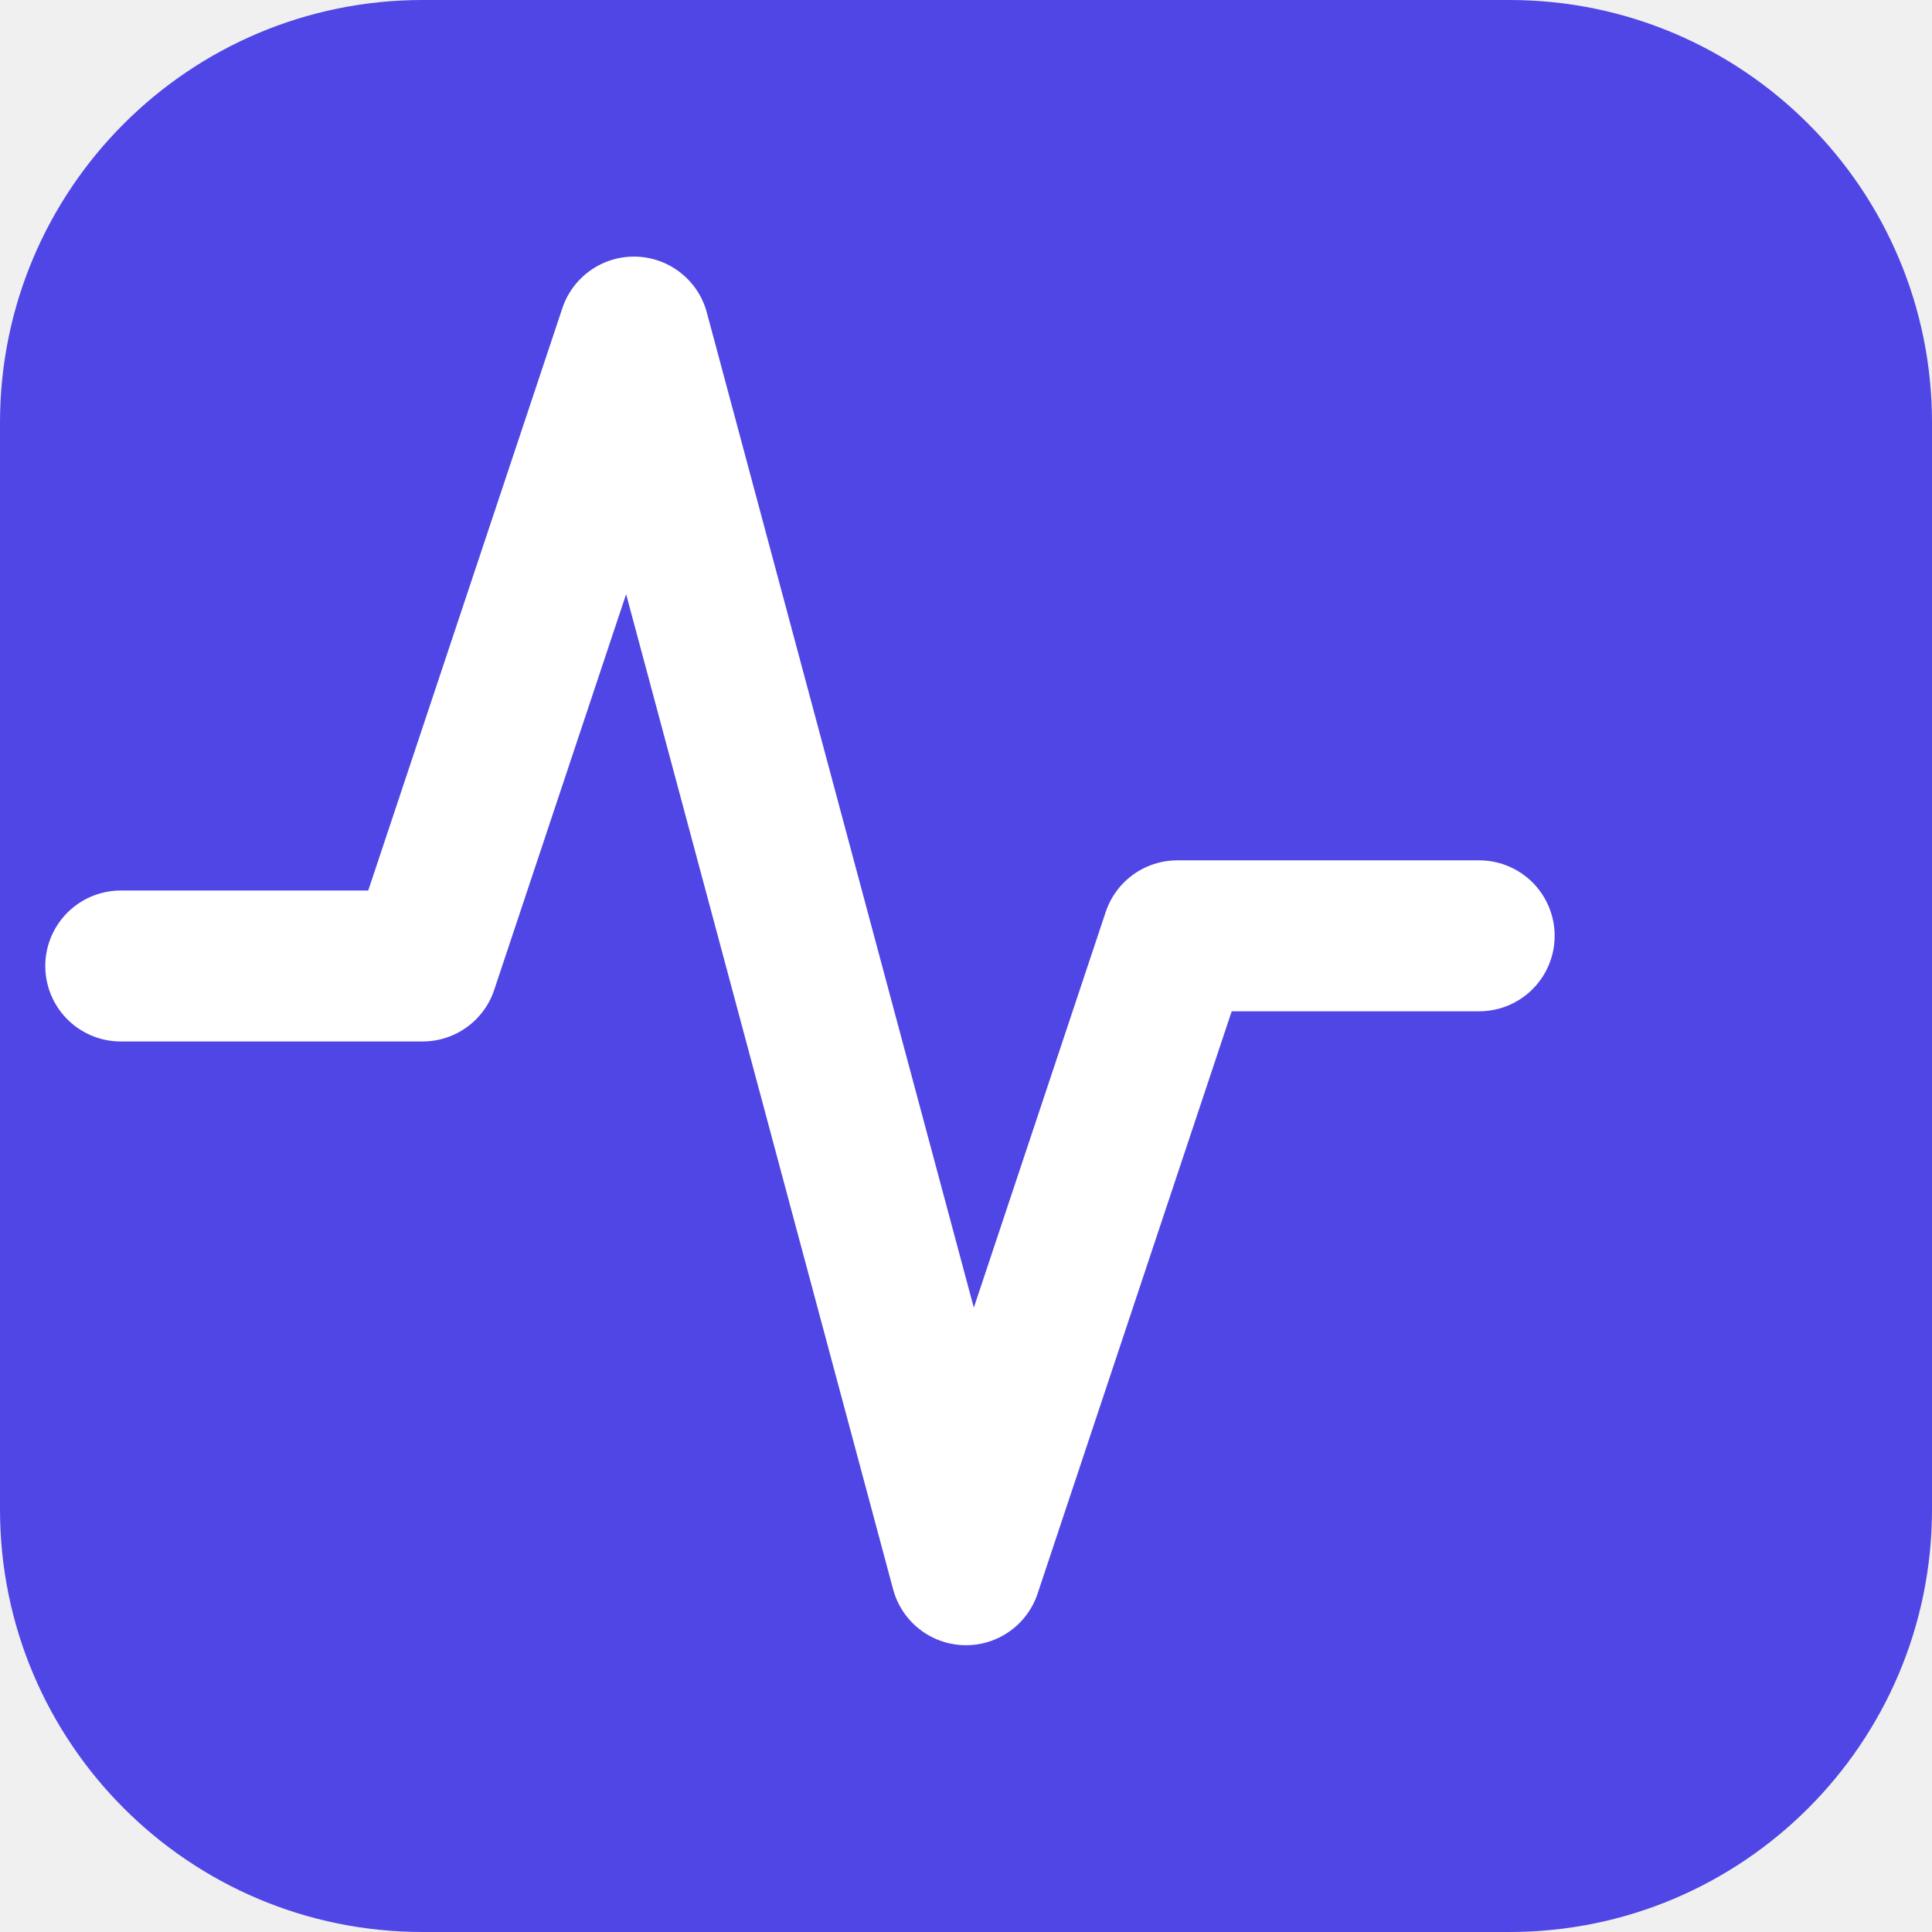
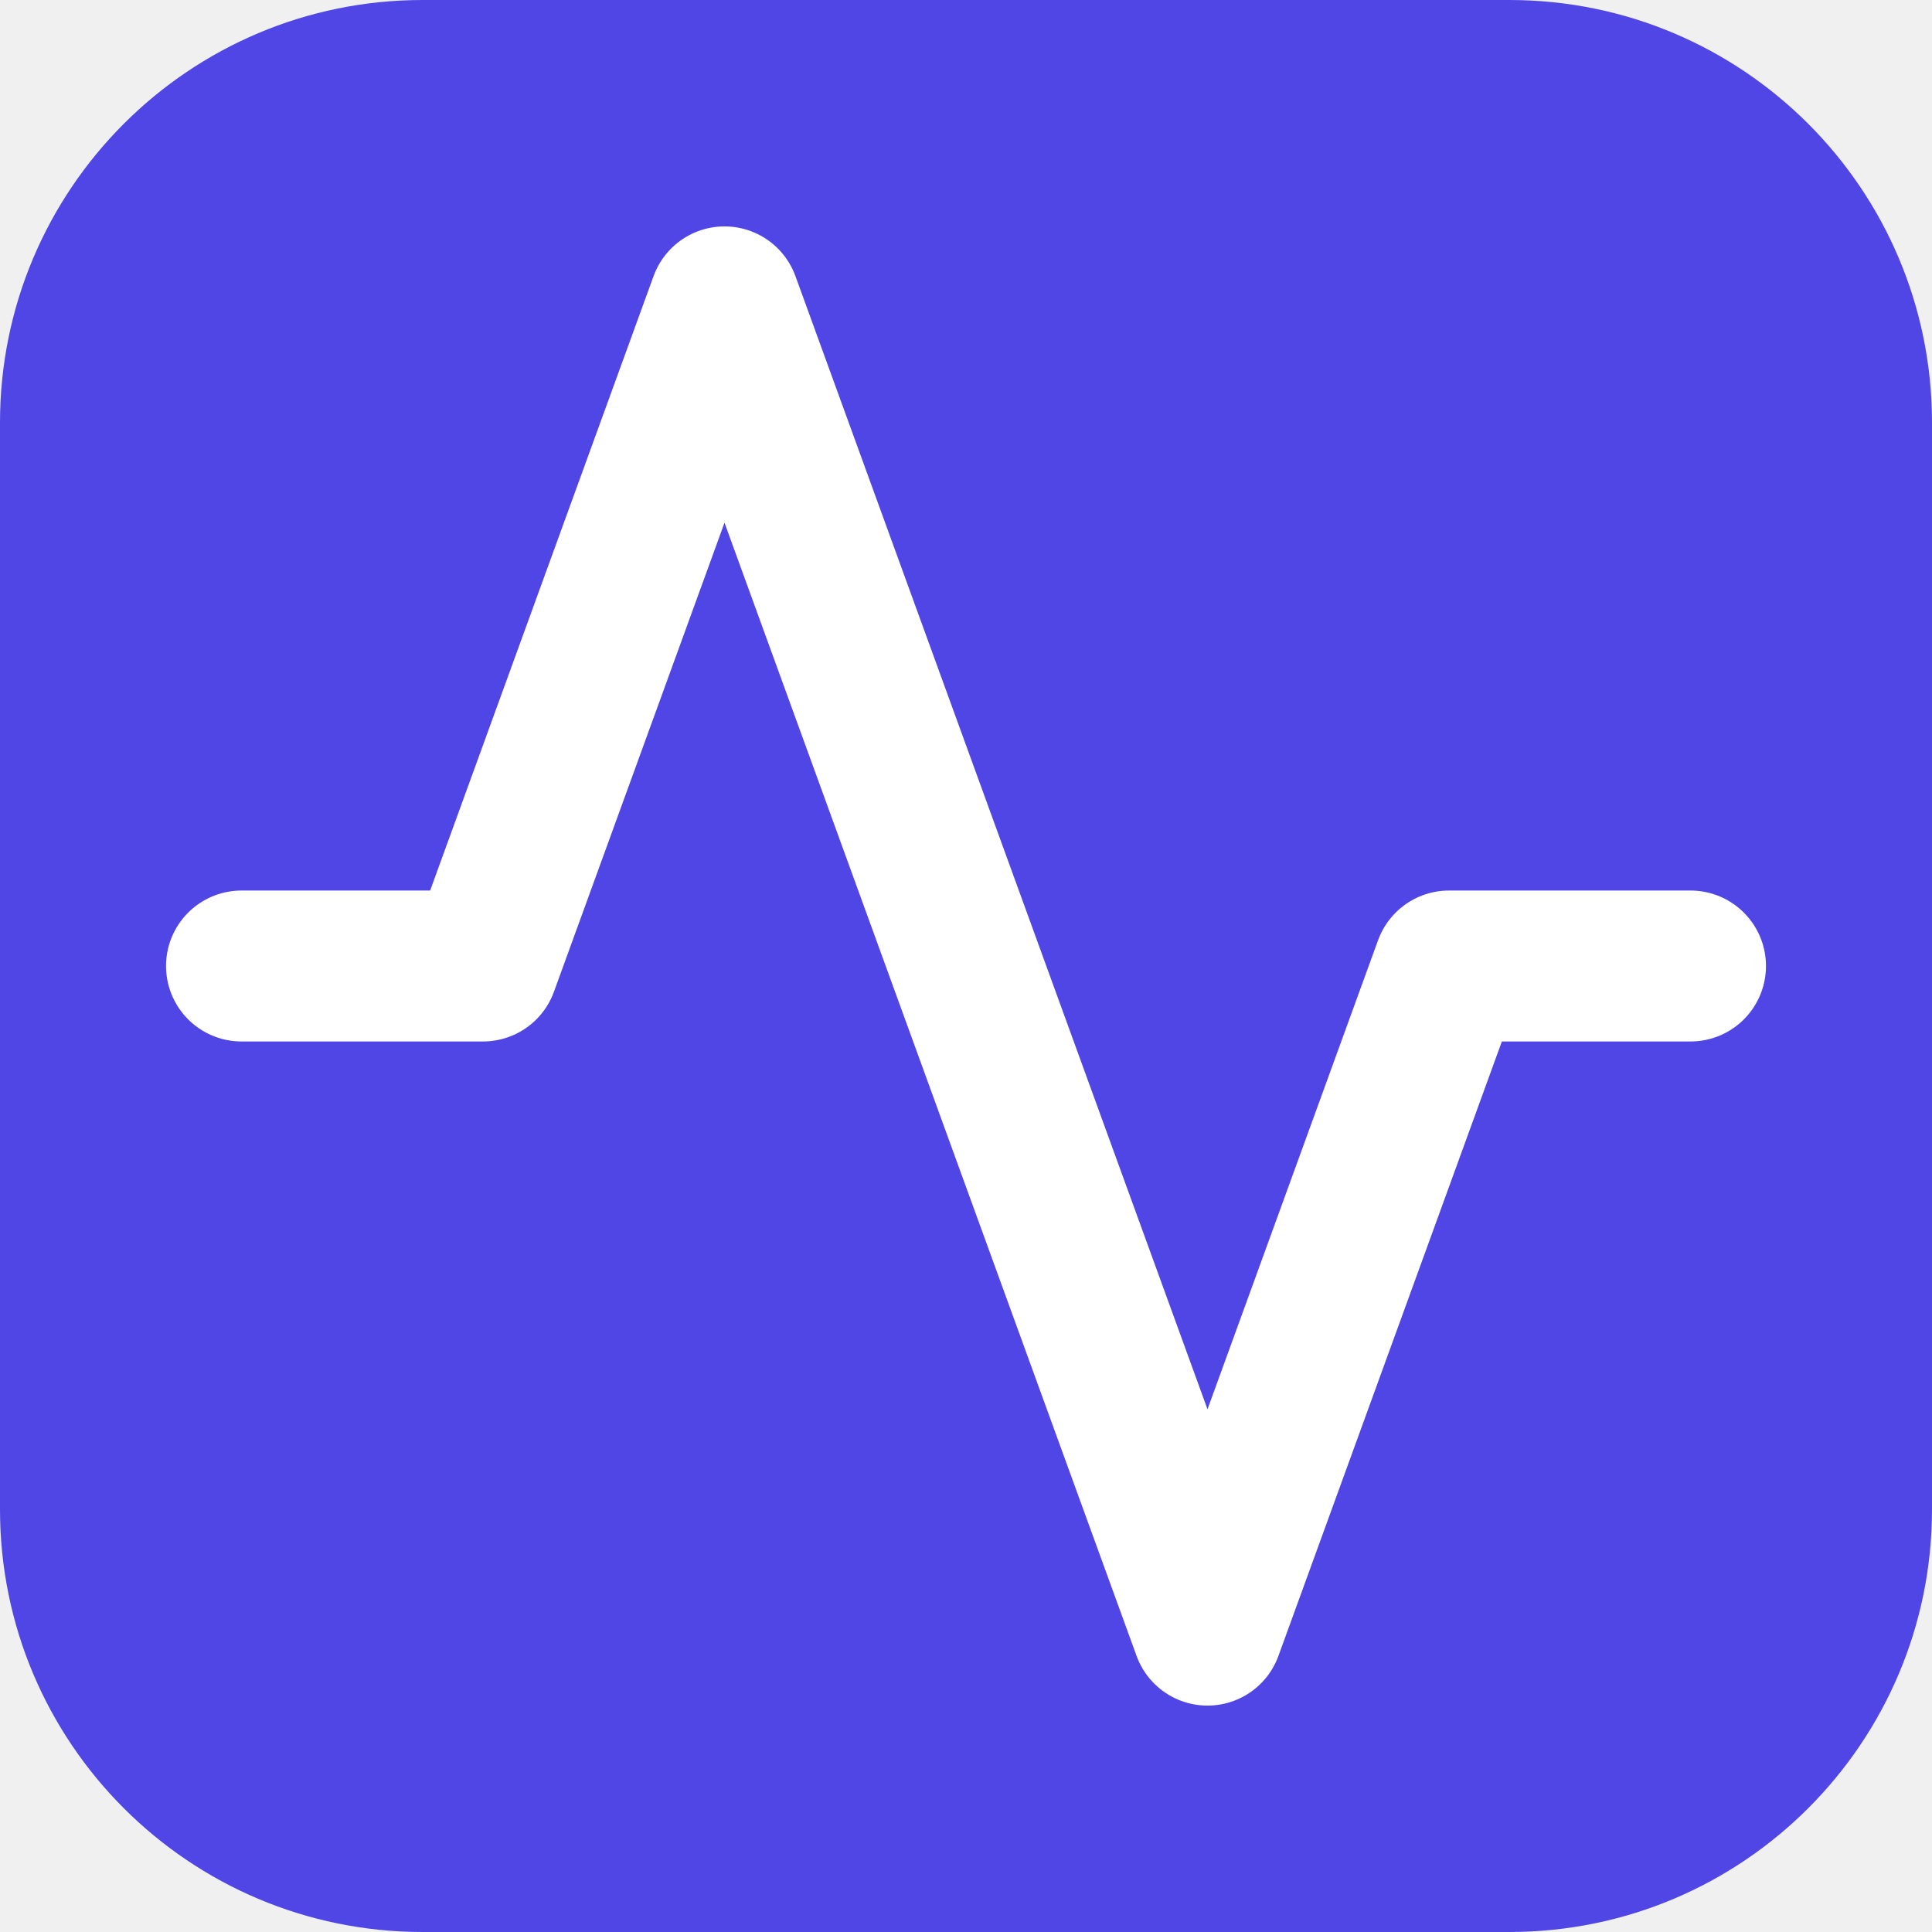
<svg xmlns="http://www.w3.org/2000/svg" viewBox="0 0 32 32">
  <style>
    .bg { fill: #4f46e5; }
    .fg { fill: none; stroke: #ffffff; stroke-width: 2.5;
          stroke-linecap: round; stroke-linejoin: round; }
    @media (prefers-color-scheme: dark) {
      .bg { fill: #818cf8; }
    }
  </style>
  <rect class="bg" width="32" height="32" rx="7" ry="7" />
-   <path class="fg" d="M2 16 h5 l3.5 -10.5 L16 26 l3.5 -10.5 h5" />
+   <path class="fg" d="M4 16 h4 l4 -11 l8 22 l4 -11 h4" />
</svg>
